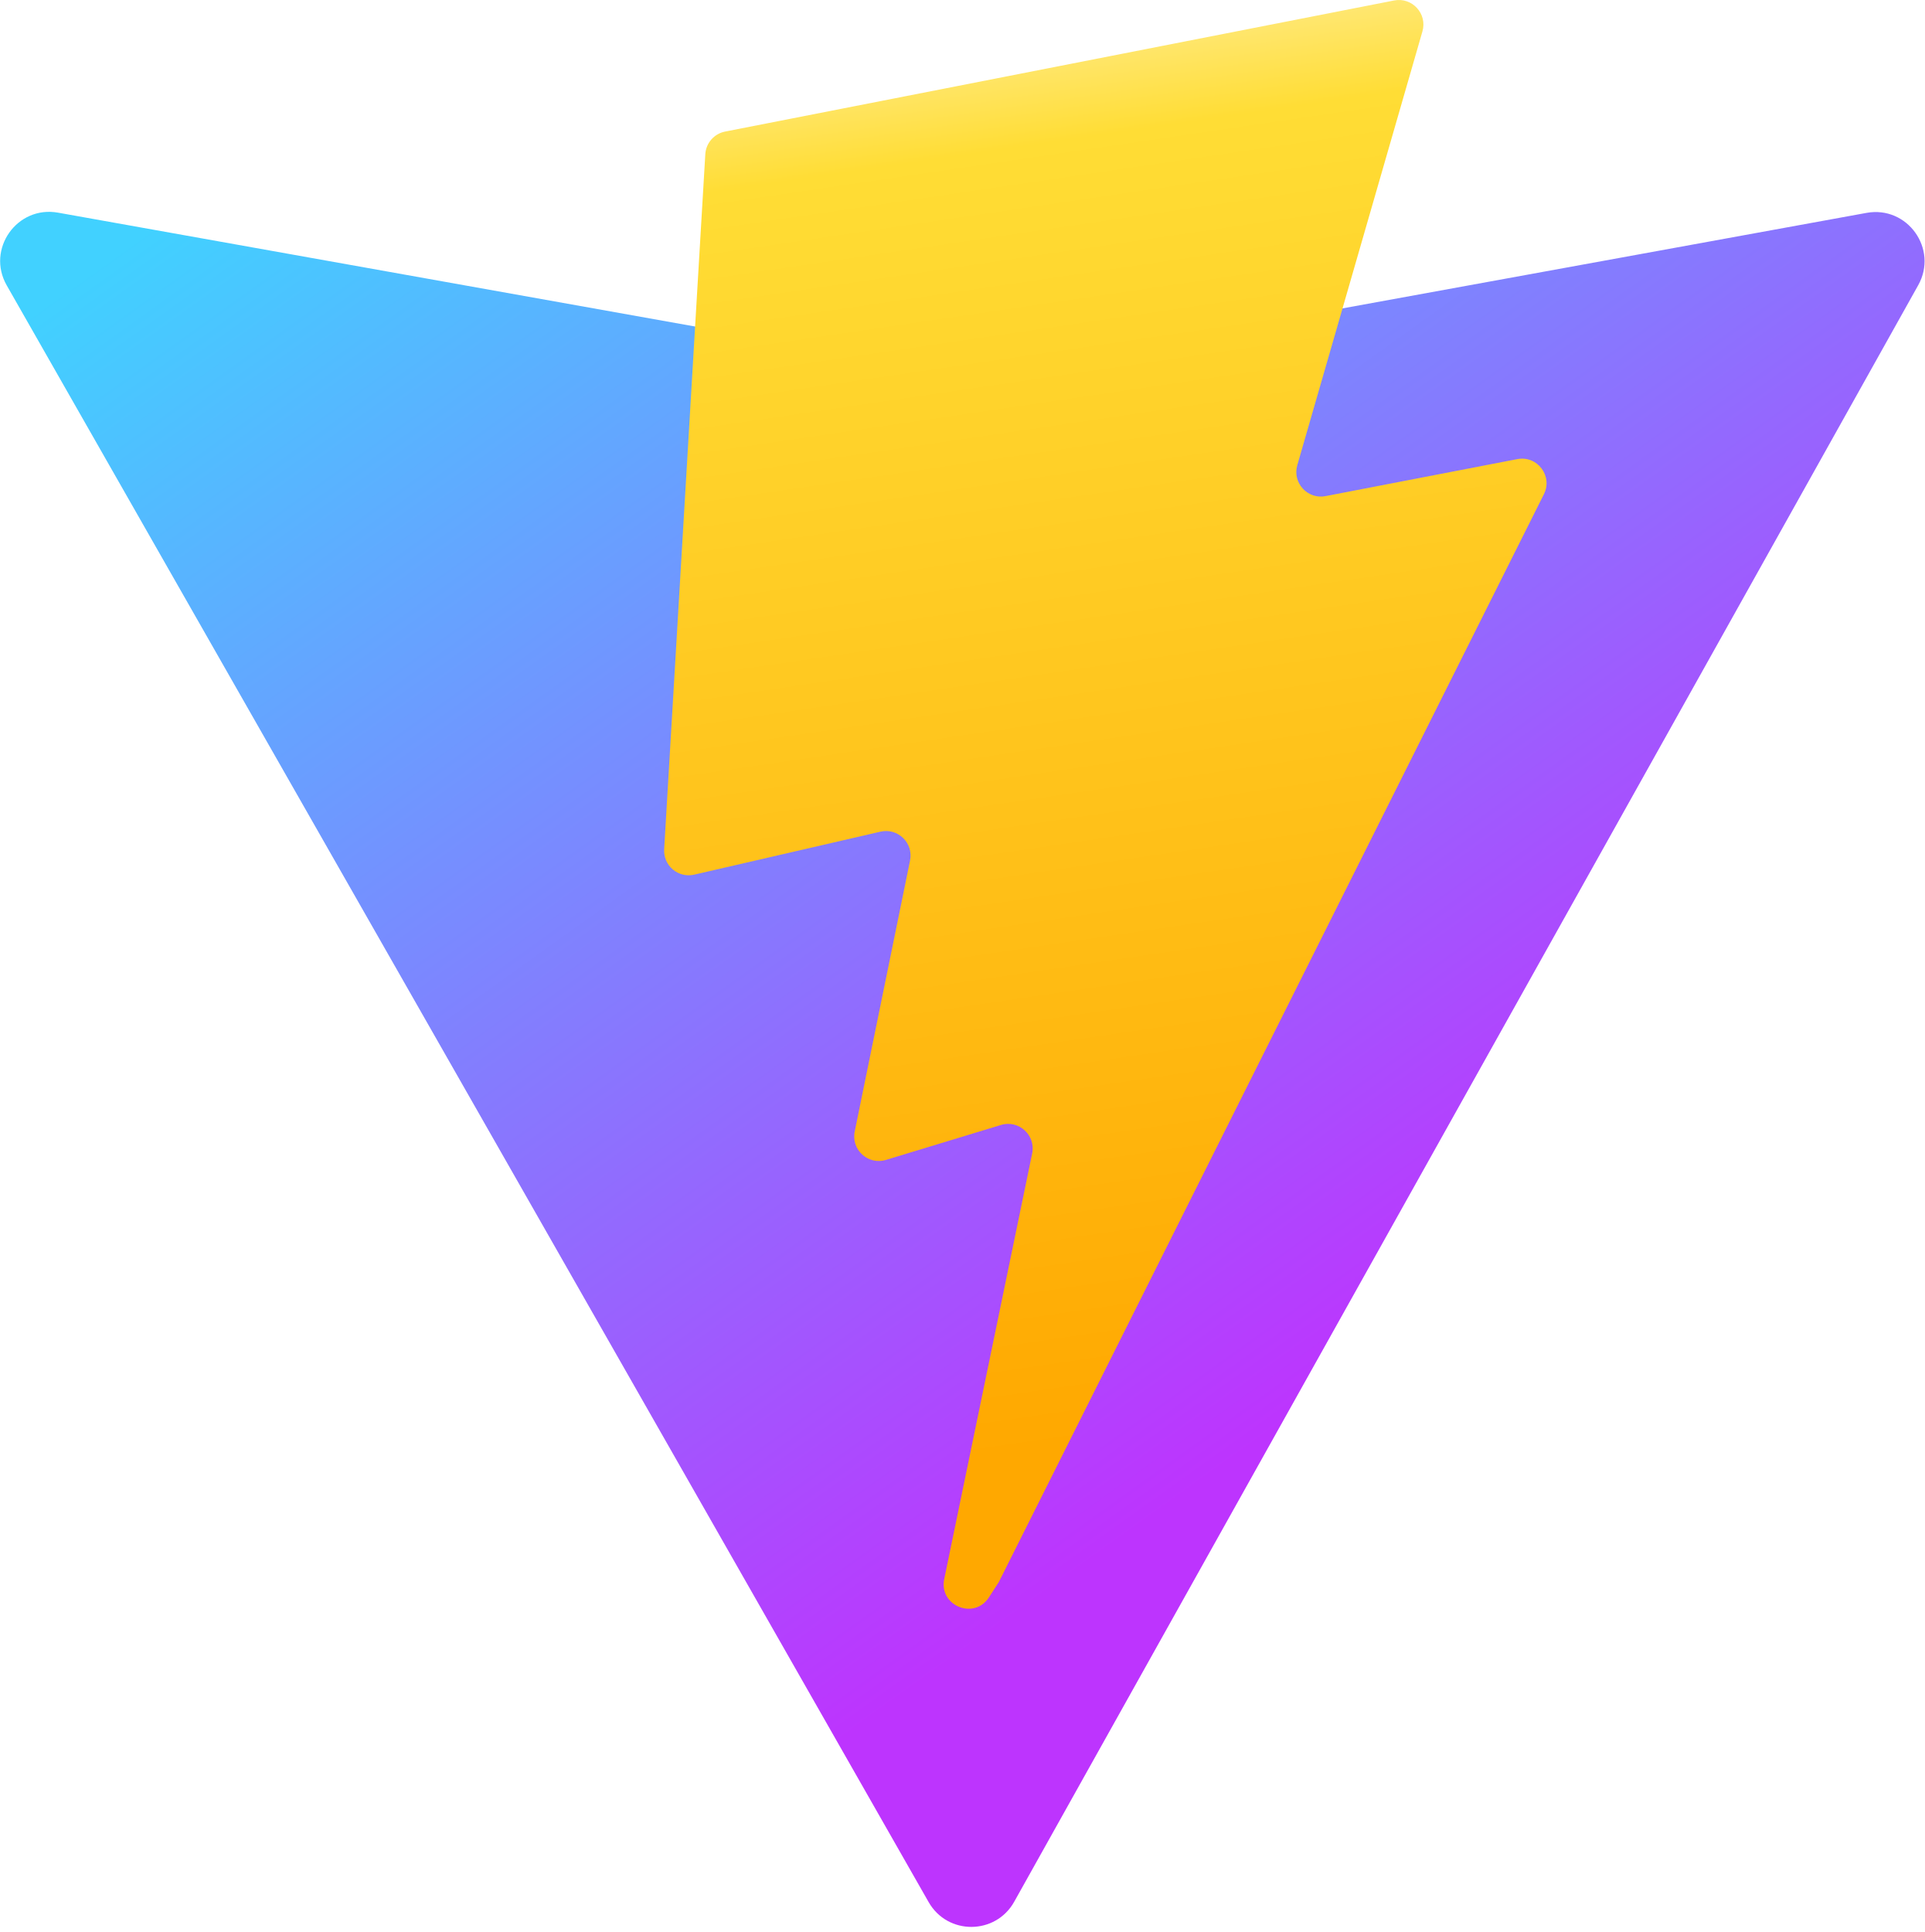
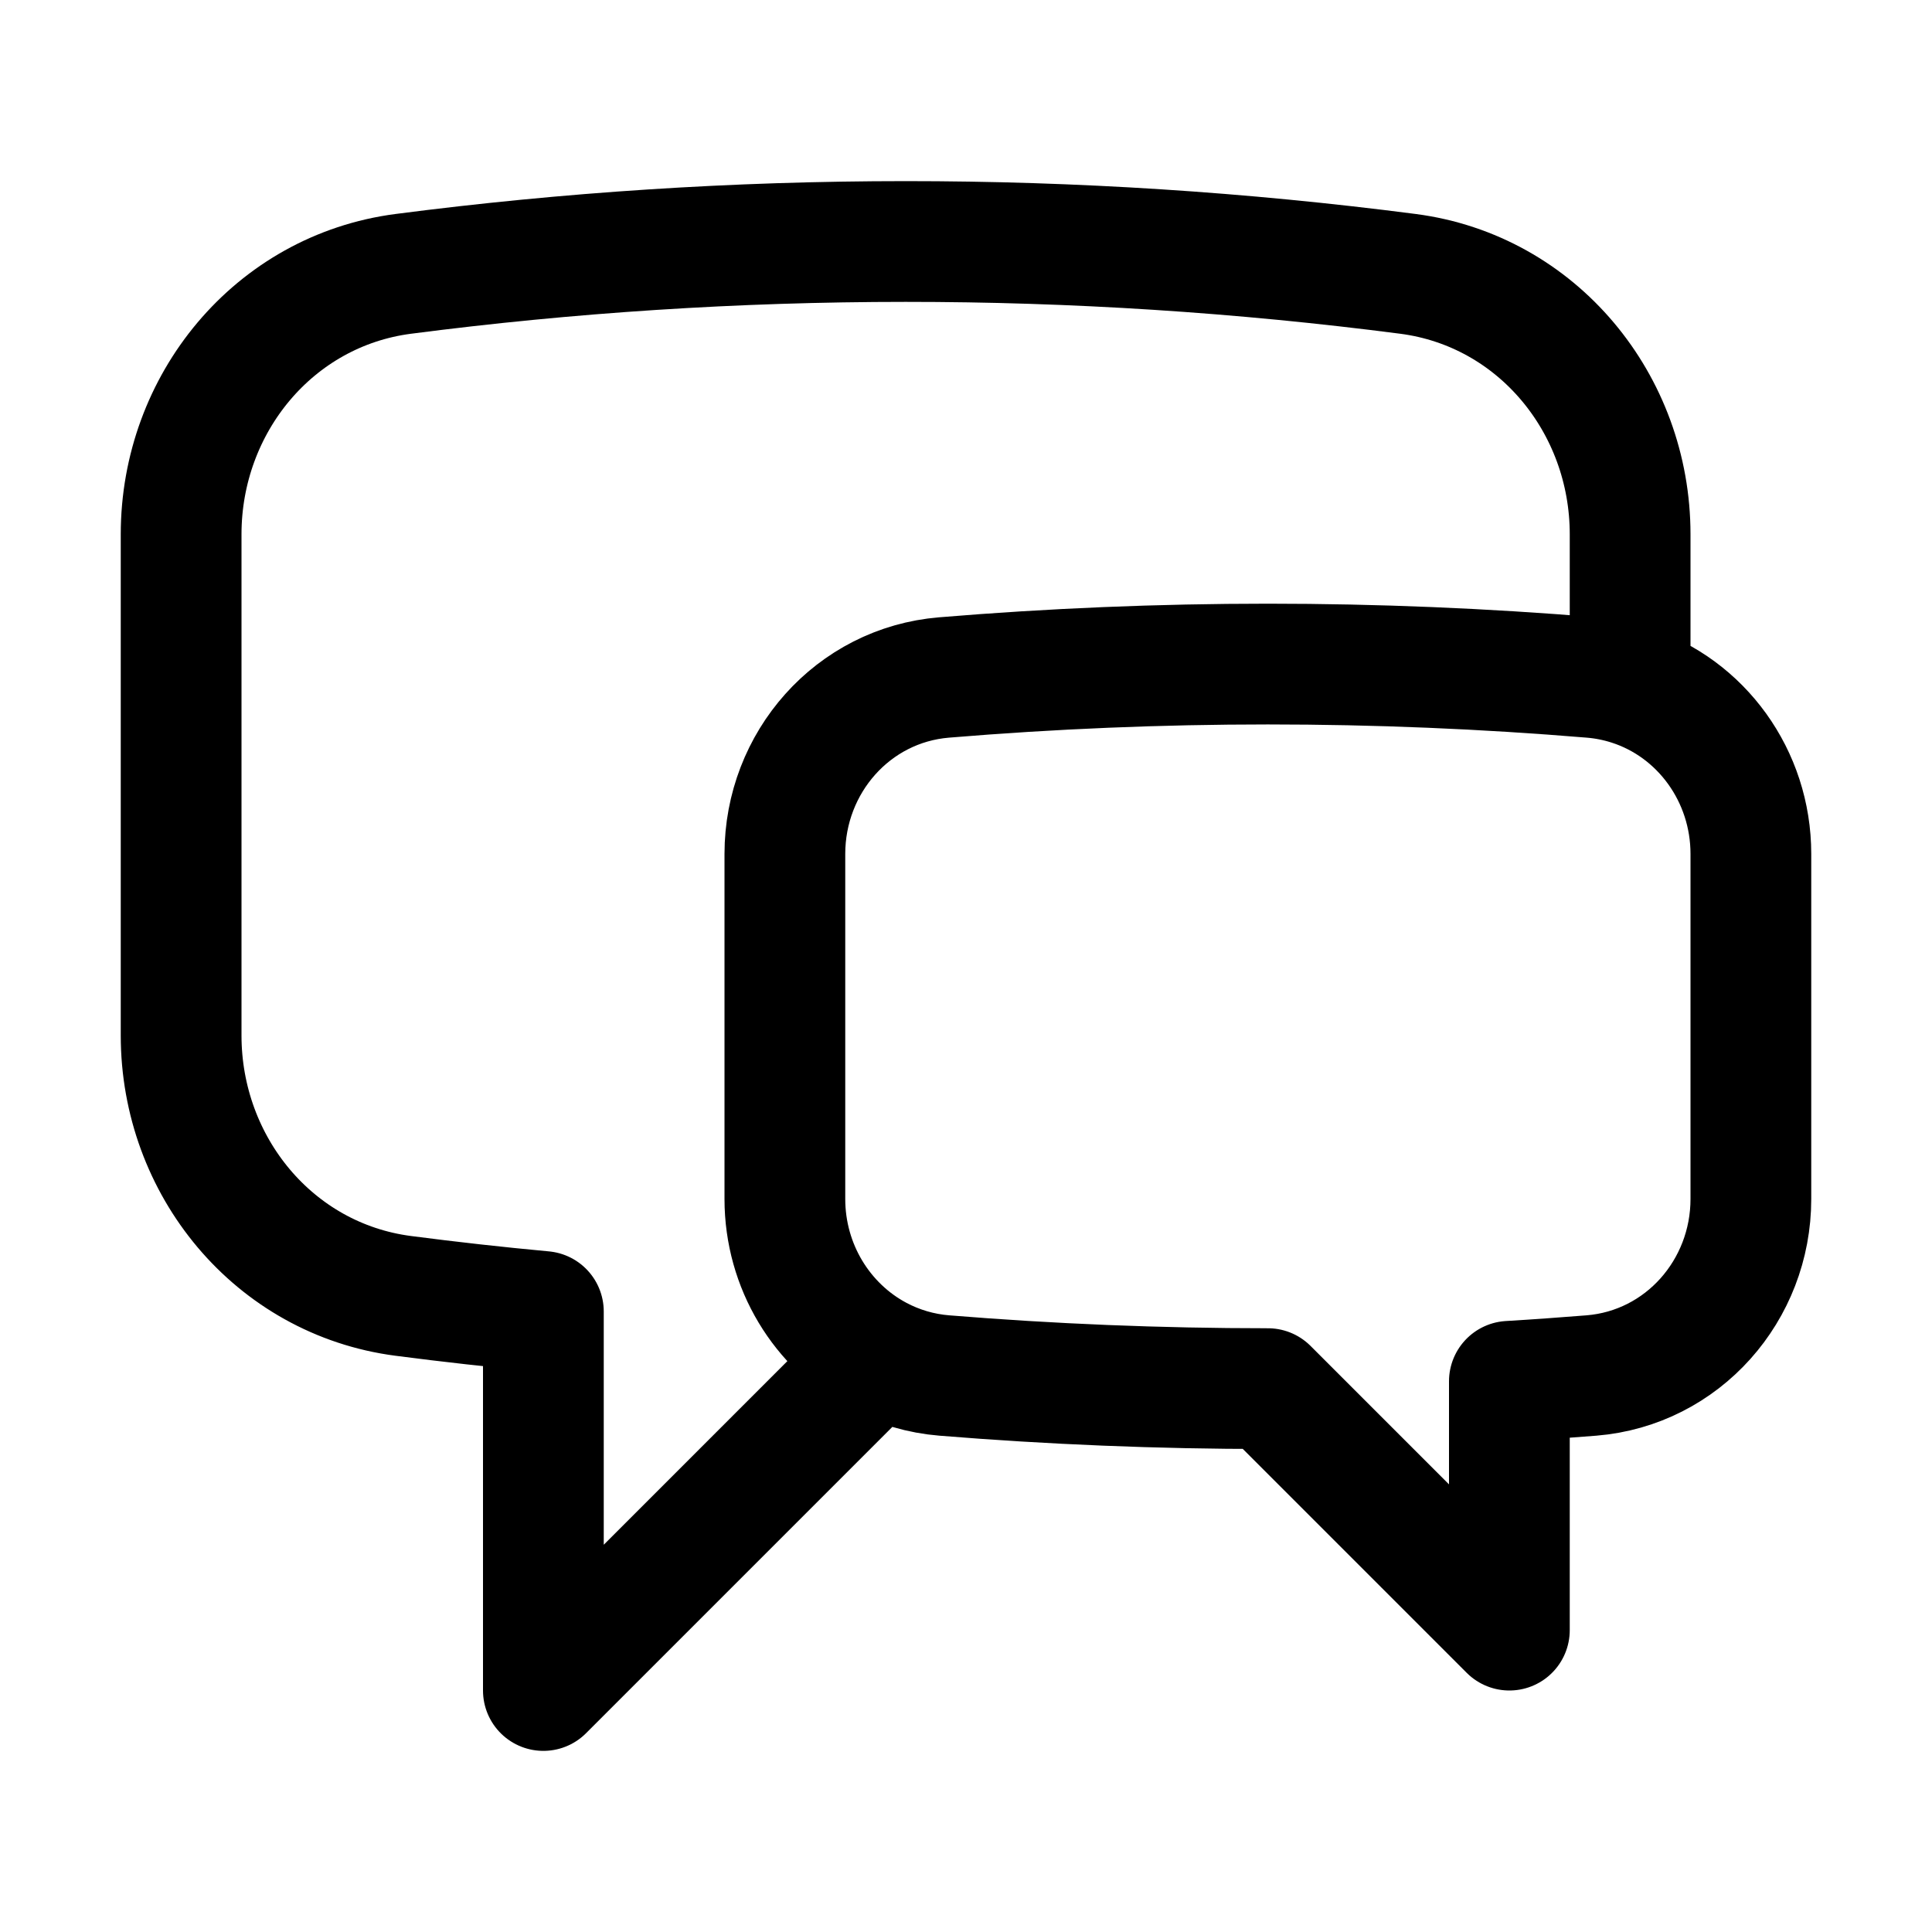
- <svg xmlns="http://www.w3.org/2000/svg" aria-hidden="true" role="img" class="iconify iconify--logos" width="31.88" height="32" preserveAspectRatio="xMidYMid meet" viewBox="0 0 256 257">
-   <defs>
-     <linearGradient id="IconifyId1813088fe1fbc01fb466" x1="-.828%" x2="57.636%" y1="7.652%" y2="78.411%">
-       <stop offset="0%" stop-color="#41D1FF" />
-       <stop offset="100%" stop-color="#BD34FE" />
-     </linearGradient>
-     <linearGradient id="IconifyId1813088fe1fbc01fb467" x1="43.376%" x2="50.316%" y1="2.242%" y2="89.03%">
-       <stop offset="0%" stop-color="#FFEA83" />
-       <stop offset="8.333%" stop-color="#FFDD35" />
-       <stop offset="100%" stop-color="#FFA800" />
-     </linearGradient>
-   </defs>
-   <path fill="url(#IconifyId1813088fe1fbc01fb466)" d="M255.153 37.938L134.897 252.976c-2.483 4.44-8.862 4.466-11.382.048L.875 37.958c-2.746-4.814 1.371-10.646 6.827-9.67l120.385 21.517a6.537 6.537 0 0 0 2.322-.004l117.867-21.483c5.438-.991 9.574 4.796 6.877 9.62Z" />
-   <path fill="url(#IconifyId1813088fe1fbc01fb467)" d="M185.432.063L96.44 17.501a3.268 3.268 0 0 0-2.634 3.014l-5.474 92.456a3.268 3.268 0 0 0 3.997 3.378l24.777-5.718c2.318-.535 4.413 1.507 3.936 3.838l-7.361 36.047c-.495 2.426 1.782 4.5 4.151 3.78l15.304-4.649c2.372-.72 4.652 1.36 4.15 3.788l-11.698 56.621c-.732 3.542 3.979 5.473 5.943 2.437l1.313-2.028l72.516-144.72c1.215-2.423-.88-5.186-3.54-4.672l-25.505 4.922c-2.396.462-4.435-1.77-3.759-4.114l16.646-57.705c.677-2.35-1.37-4.583-3.769-4.113Z" />
+ <svg xmlns="http://www.w3.org/2000/svg" fill="none" stroke="currentColor" stroke-width="1.5" viewBox="0 0 24 24" aria-hidden="true">
+   <path stroke-linecap="round" stroke-linejoin="round" d="M20.25 8.511c.884.284 1.5 1.128 1.5 2.097v4.286c0 1.136-.847 2.1-1.98 2.193-.34.027-.68.052-1.02.072v3.091l-3-3c-1.354 0-2.694-.055-4.02-.163a2.115 2.115 0 01-.825-.242m9.345-8.334a2.126 2.126 0 00-.476-.095 48.64 48.64 0 00-8.048 0c-1.131.094-1.976 1.057-1.976 2.192v4.286c0 .837.46 1.58 1.155 1.951m9.345-8.334V6.637c0-1.621-1.152-3.026-2.76-3.235A48.455 48.455 0 0011.25 3c-2.115 0-4.198.137-6.24.402-1.608.209-2.76 1.614-2.76 3.235v6.226c0 1.621 1.152 3.026 2.76 3.235.577.075 1.157.14 1.74.194V21l4.155-4.155" />
</svg>
